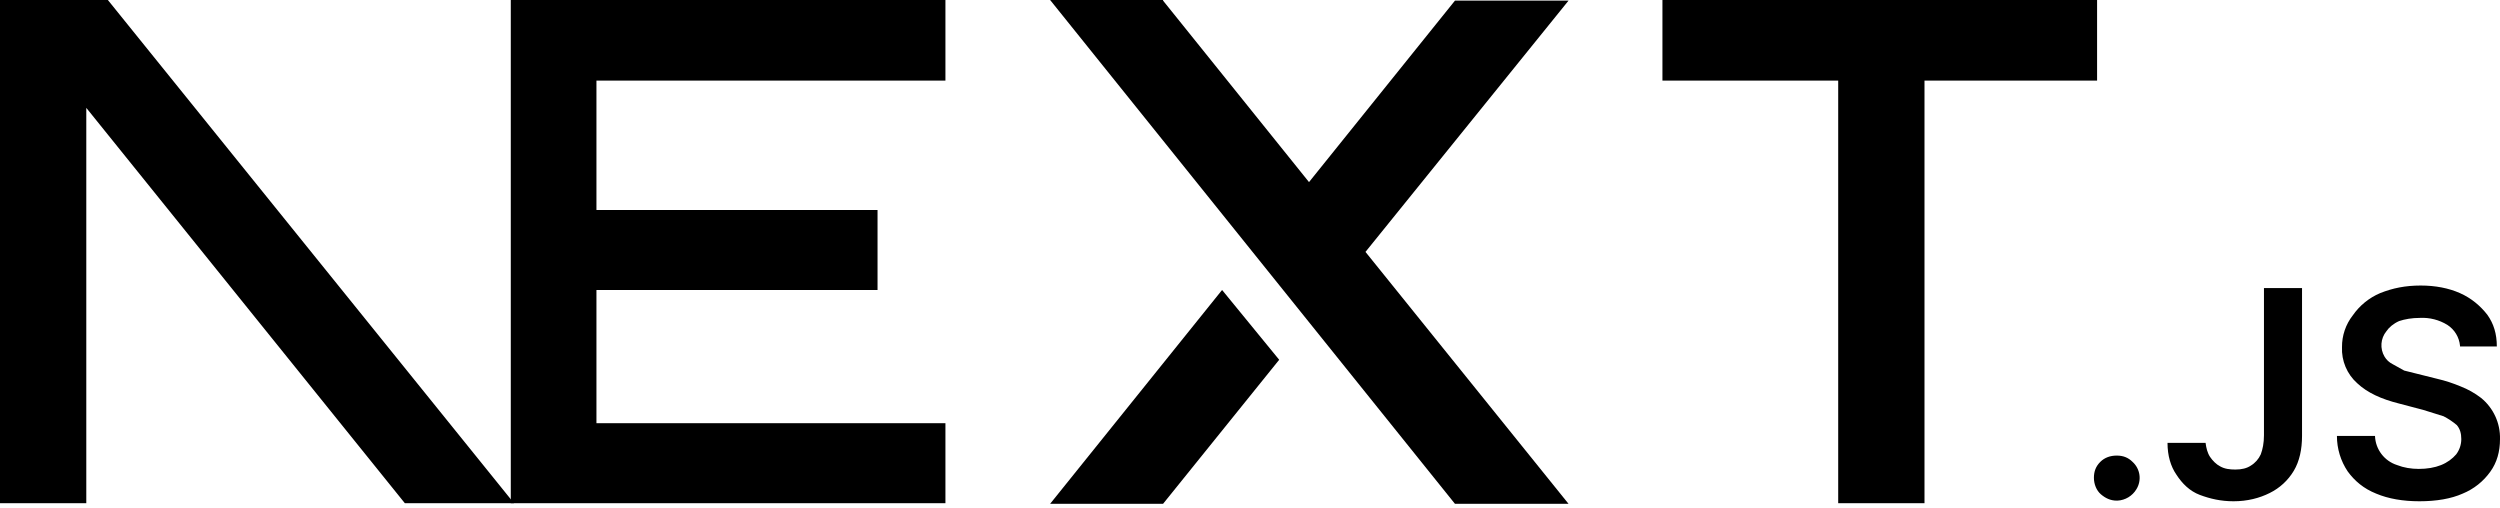
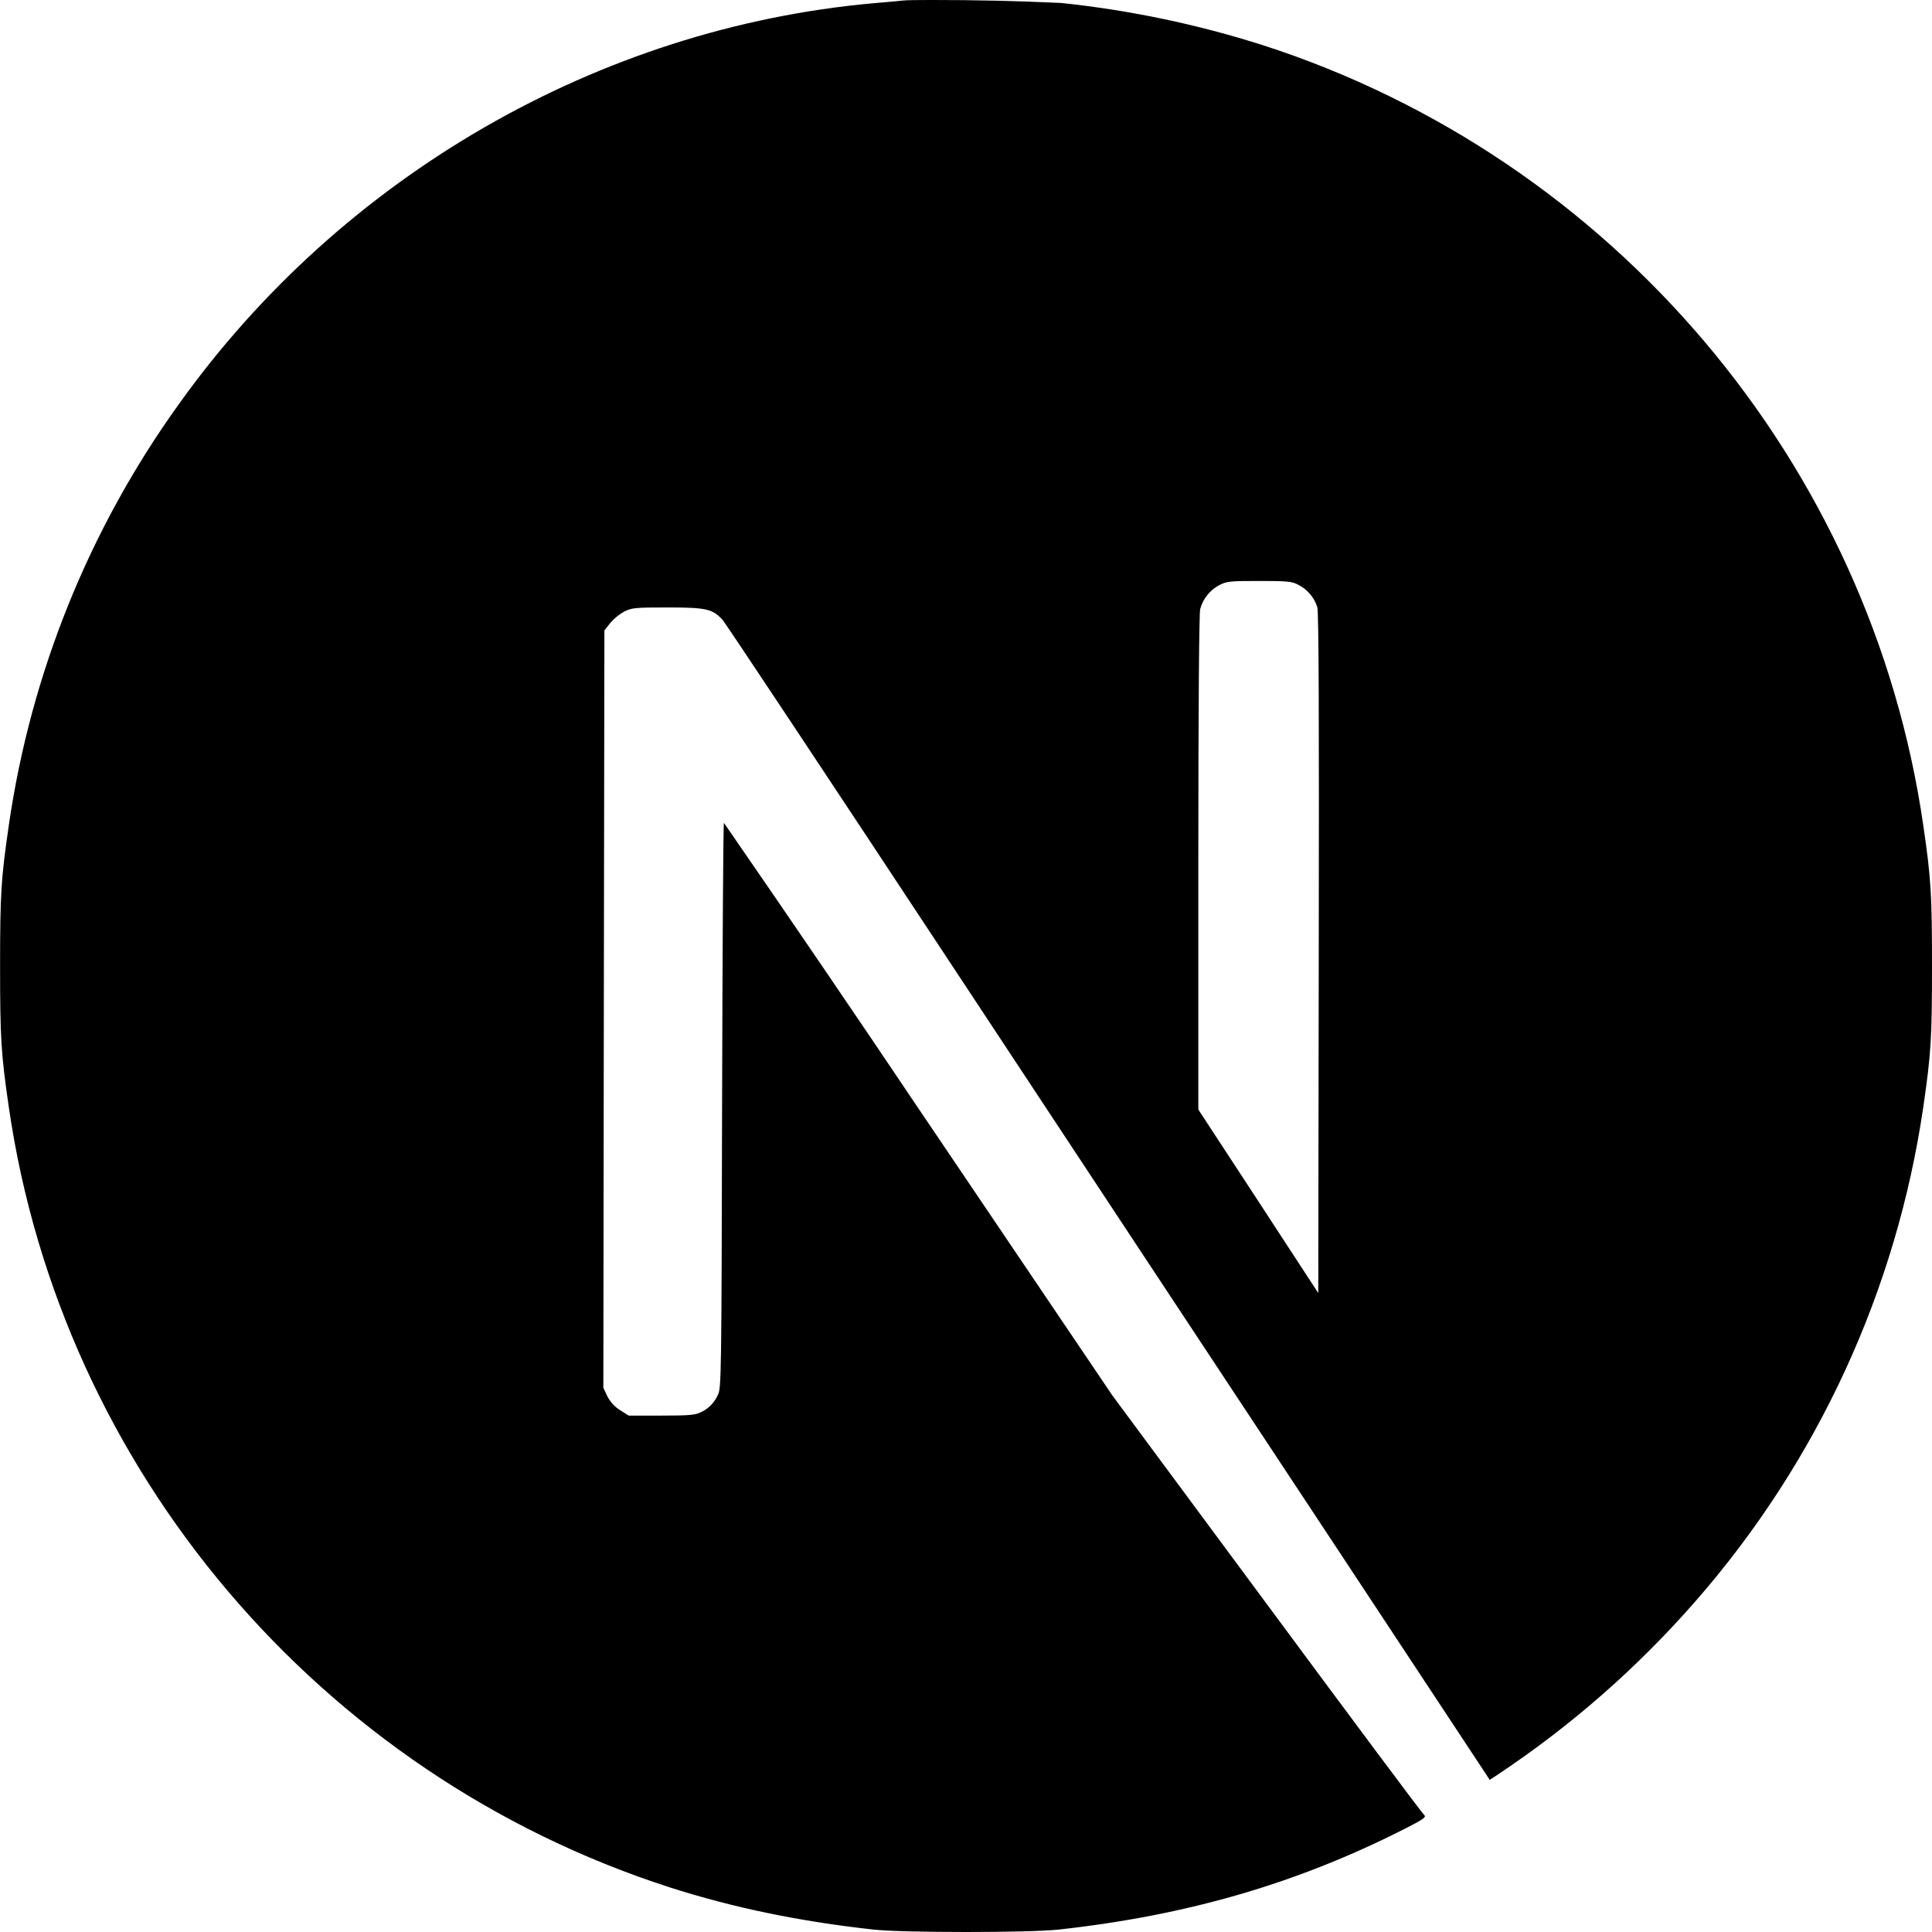
- <svg xmlns="http://www.w3.org/2000/svg" fill="none" viewBox="0 0 394 80">
-   <path fill="#000" d="M262 0h68.5v12.7h-27.2v66.6h-13.6V12.7H262V0ZM149 0v12.7H94v20.4h44.3v12.6H94v21h55v12.6H80.5V0h68.7zm34.3 0h-17.8l63.8 79.4h17.9l-32-39.7 32-39.6h-17.9l-23 28.6-23-28.6zm18.3 56.7-9-11-27.1 33.7h17.8l18.3-22.7z" />
-   <path fill="#000" d="M81 79.3 17 0H0v79.3h13.6V17l50.2 62.3H81Zm252.6-.4c-1 0-1.8-.4-2.5-1s-1.1-1.6-1.1-2.6.3-1.8 1-2.5 1.6-1 2.6-1 1.8.3 2.5 1a3.4 3.4 0 0 1 .6 4.3 3.7 3.7 0 0 1-3 1.8zm23.2-33.5h6v23.3c0 2.1-.4 4-1.3 5.5a9.1 9.1 0 0 1-3.8 3.5c-1.6.8-3.5 1.3-5.7 1.3-2 0-3.7-.4-5.3-1s-2.8-1.8-3.7-3.2c-.9-1.3-1.4-3-1.4-5h6c.1.8.3 1.6.7 2.2s1 1.2 1.6 1.5c.7.4 1.5.5 2.4.5 1 0 1.8-.2 2.4-.6a4 4 0 0 0 1.6-1.8c.3-.8.5-1.8.5-3V45.5zm30.9 9.1a4.4 4.4 0 0 0-2-3.3 7.5 7.5 0 0 0-4.3-1.1c-1.3 0-2.4.2-3.3.5-.9.4-1.6 1-2 1.6a3.5 3.5 0 0 0-.3 4c.3.5.7.9 1.3 1.2l1.8 1 2 .5 3.2.8c1.3.3 2.5.7 3.7 1.2a13 13 0 0 1 3.2 1.8 8.1 8.1 0 0 1 3 6.5c0 2-.5 3.7-1.5 5.1a10 10 0 0 1-4.4 3.5c-1.8.8-4.1 1.2-6.8 1.2-2.6 0-4.9-.4-6.8-1.2-2-.8-3.4-2-4.5-3.5a10 10 0 0 1-1.7-5.6h6a5 5 0 0 0 3.5 4.6c1 .4 2.2.6 3.4.6 1.3 0 2.5-.2 3.5-.6 1-.4 1.8-1 2.4-1.7a4 4 0 0 0 .8-2.4c0-.9-.2-1.6-.7-2.2a11 11 0 0 0-2.1-1.4l-3.2-1-3.8-1c-2.8-.7-5-1.7-6.6-3.2a7.2 7.2 0 0 1-2.4-5.7 8 8 0 0 1 1.7-5 10 10 0 0 1 4.3-3.5c2-.8 4-1.2 6.4-1.2 2.3 0 4.4.4 6.2 1.2 1.8.8 3.2 2 4.3 3.4 1 1.4 1.5 3 1.5 5h-5.8z" />
+ <svg viewBox="0 0 24 24">
+   <path d="M11.572 0c-.176 0-.31.001-.358.007a19.76 19.76 0 0 1-.364.033C7.443.346 4.25 2.185 2.228 5.012a11.875 11.875 0 0 0-2.119 5.243c-.096.659-.108.854-.108 1.747s.012 1.089.108 1.748c.652 4.506 3.86 8.292 8.209 9.695.779.25 1.6.422 2.534.525.363.04 1.935.04 2.299 0 1.611-.178 2.977-.577 4.323-1.264.207-.106.247-.134.219-.158-.02-.013-.9-1.193-1.955-2.62l-1.919-2.592-2.404-3.558a338.739 338.739 0 0 0-2.422-3.556c-.009-.002-.018 1.579-.023 3.51-.007 3.38-.01 3.515-.052 3.595a.426.426 0 0 1-.206.214c-.075.037-.14.044-.495.044H7.81l-.108-.068a.438.438 0 0 1-.157-.171l-.05-.106.006-4.703.007-4.705.072-.092a.645.645 0 0 1 .174-.143c.096-.047.134-.051.54-.051.478 0 .558.018.682.154.035.038 1.337 1.999 2.895 4.361a10760.433 10760.433 0 0 0 4.735 7.17l1.9 2.879.096-.063a12.317 12.317 0 0 0 2.466-2.163 11.944 11.944 0 0 0 2.824-6.134c.096-.66.108-.854.108-1.748 0-.893-.012-1.088-.108-1.747-.652-4.506-3.859-8.292-8.208-9.695a12.597 12.597 0 0 0-2.499-.523A33.119 33.119 0 0 0 11.573 0zm4.069 7.217c.347 0 .408.005.486.047a.473.473 0 0 1 .237.277c.018.06.023 1.365.018 4.304l-.006 4.218-.744-1.14-.746-1.14v-3.066c0-1.982.01-3.097.023-3.15a.478.478 0 0 1 .233-.296c.096-.05.13-.054.5-.054z" />
</svg>
